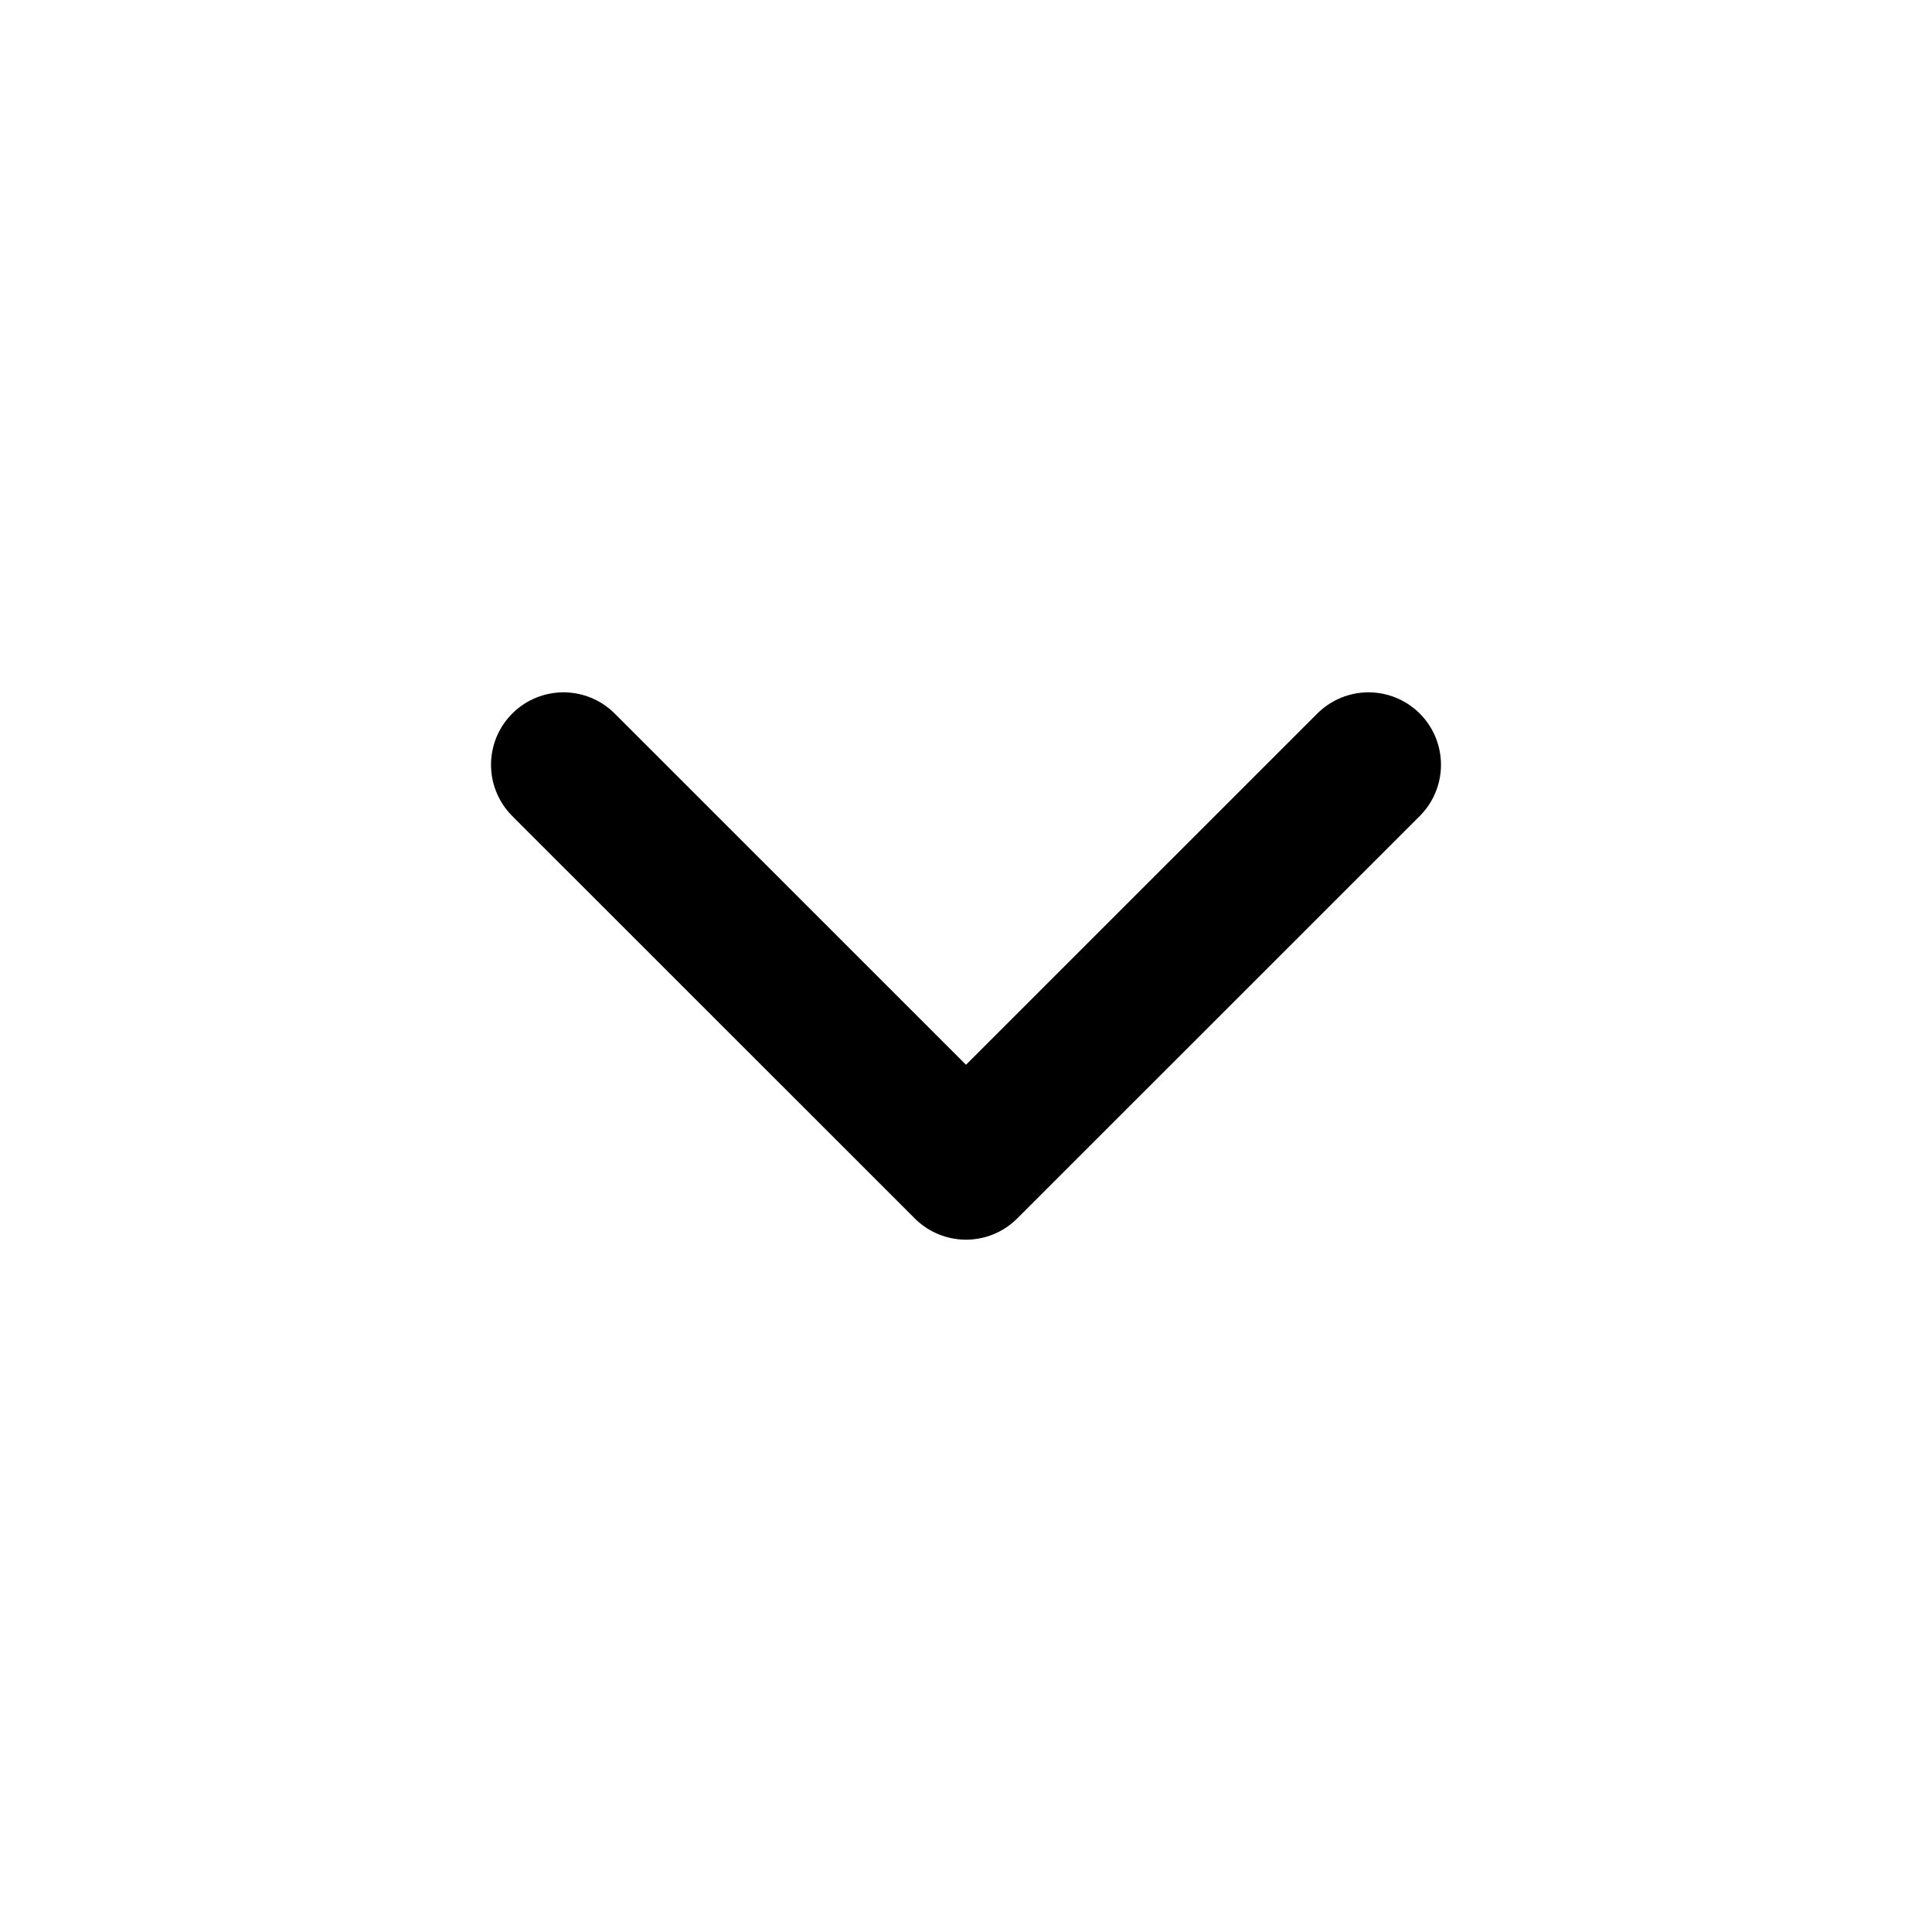
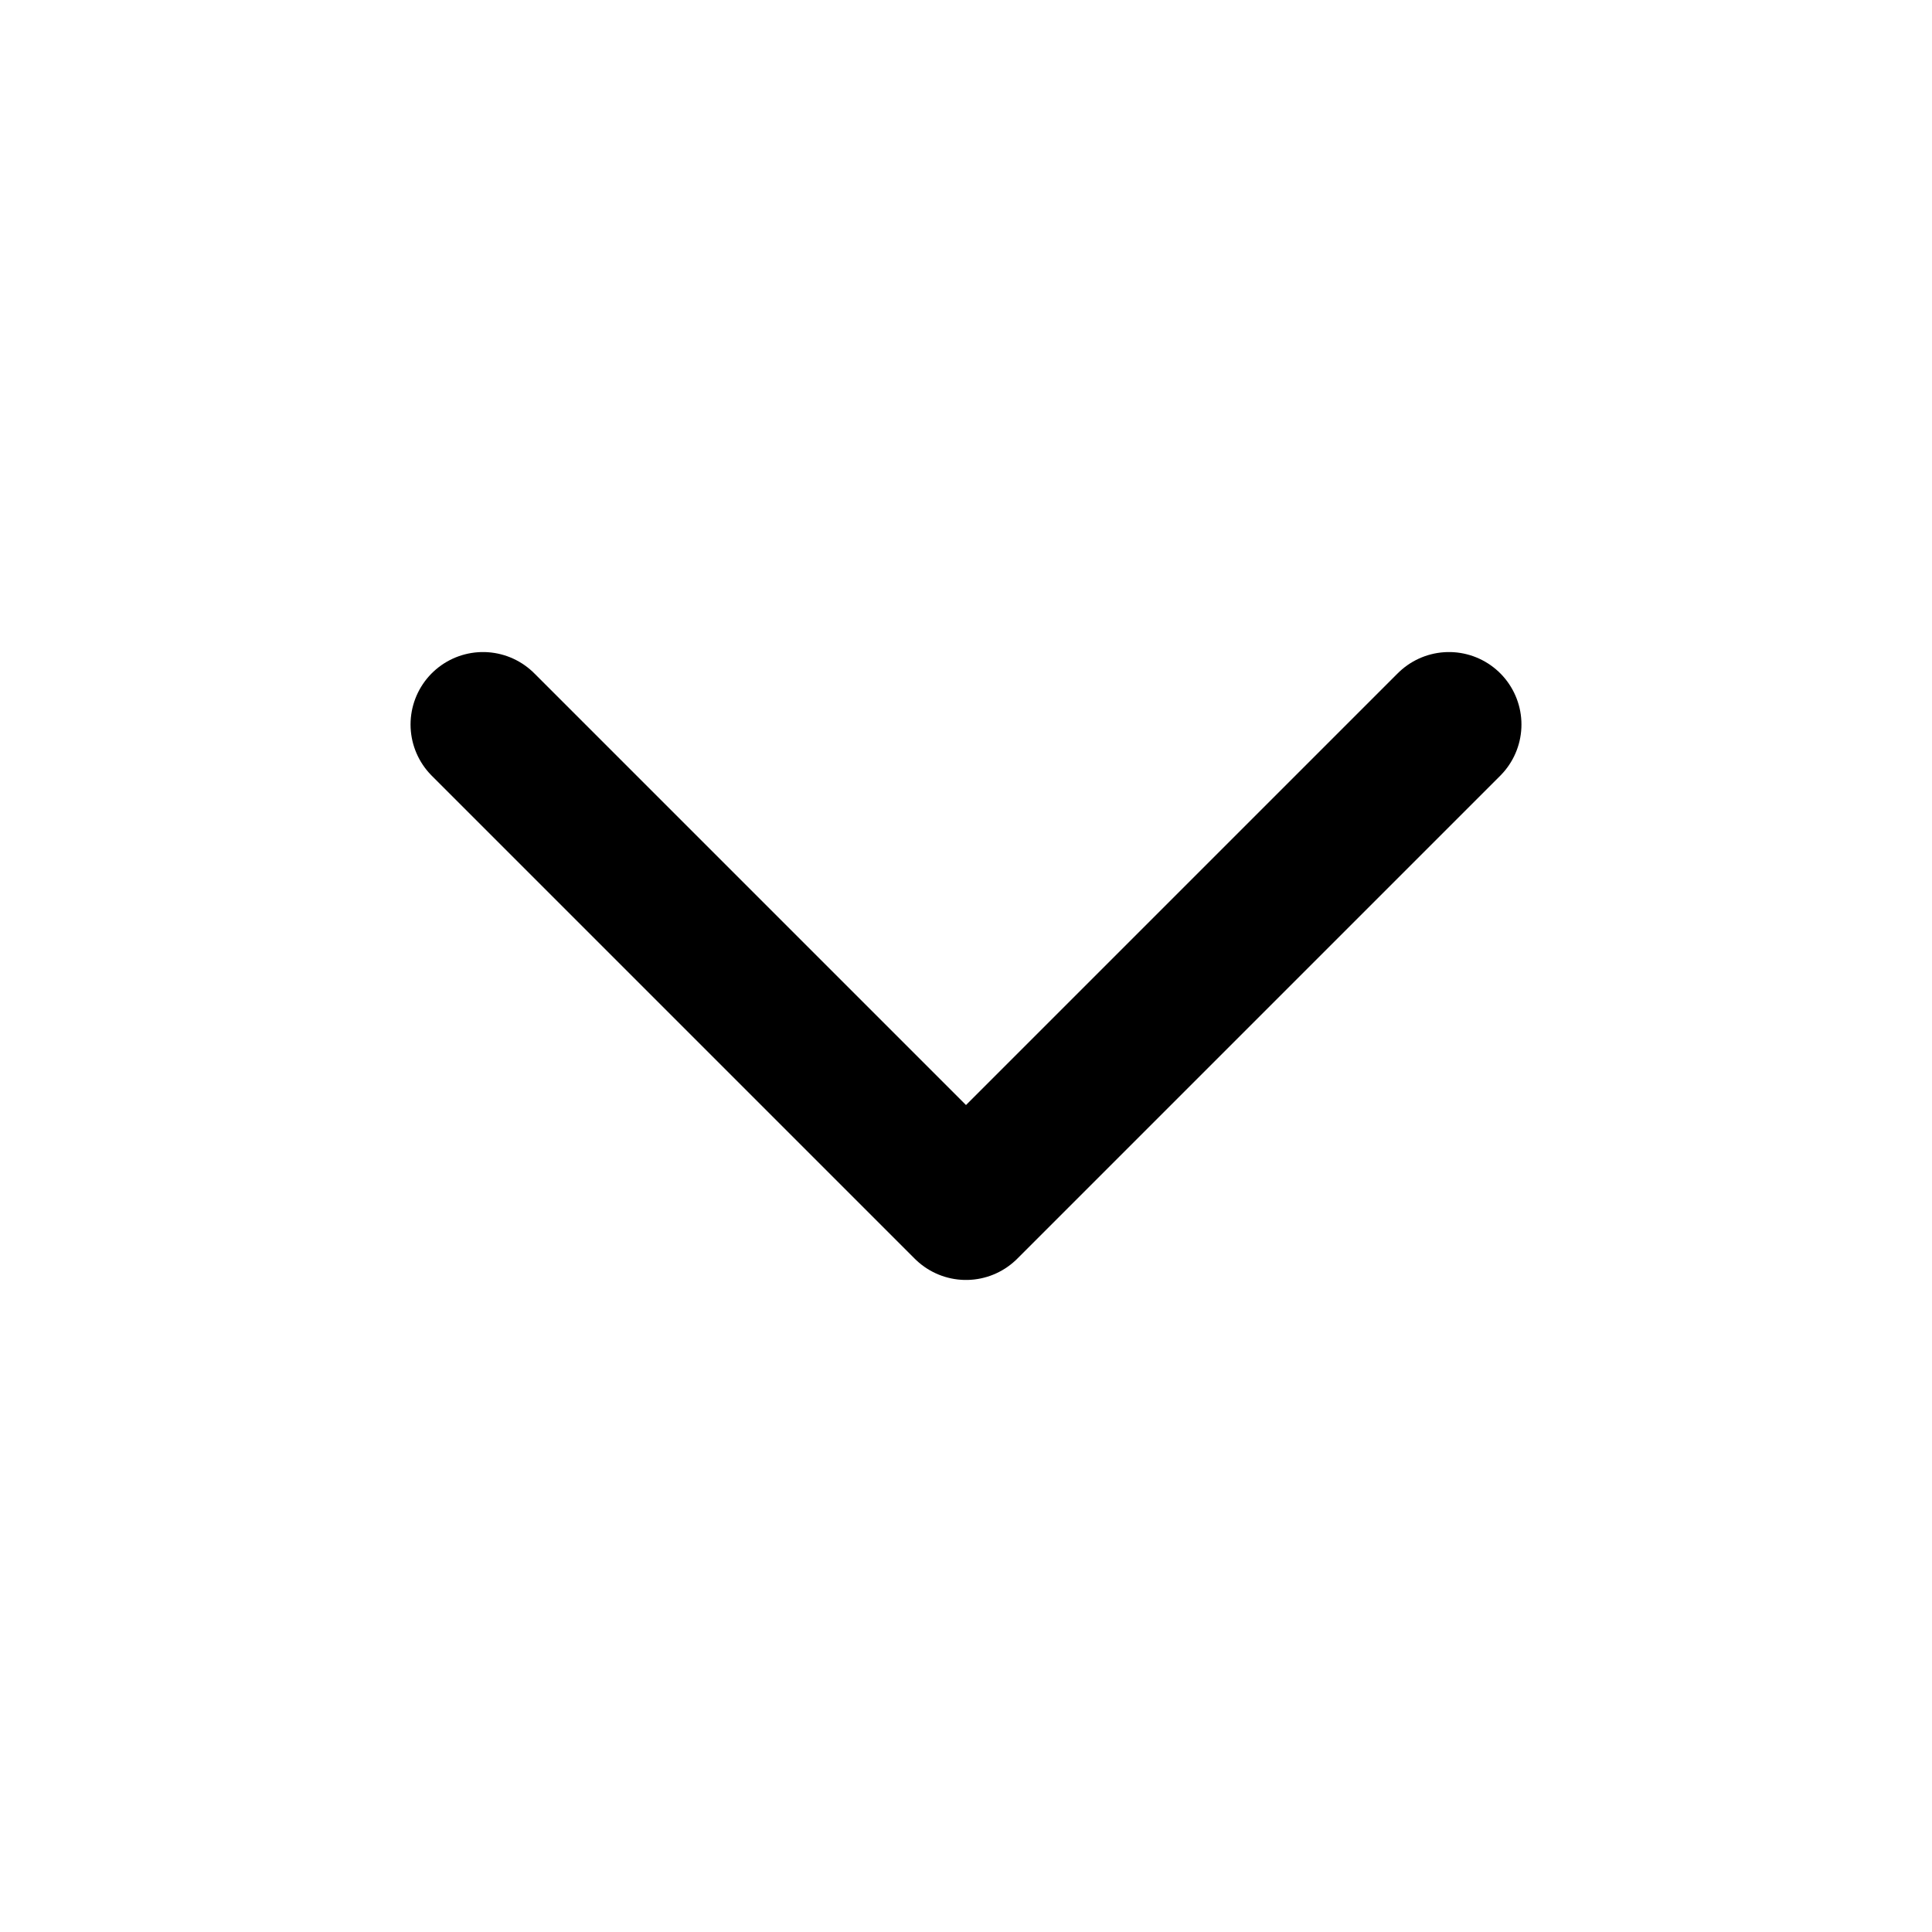
<svg xmlns="http://www.w3.org/2000/svg" class="ds-icon" viewBox="0 0 20 20" fill="none">
-   <path d="M14.167 7.917L10 12.083L5.833 7.917" stroke="currentColor" stroke-width="1.5" stroke-linecap="round" stroke-linejoin="round" vector-effect="non-scaling-stroke" />
+   <path d="M15 7.5L10 12.5L5 7.5" stroke="currentColor" stroke-width="1.5" stroke-linecap="round" stroke-linejoin="round" vector-effect="non-scaling-stroke" />
</svg>
